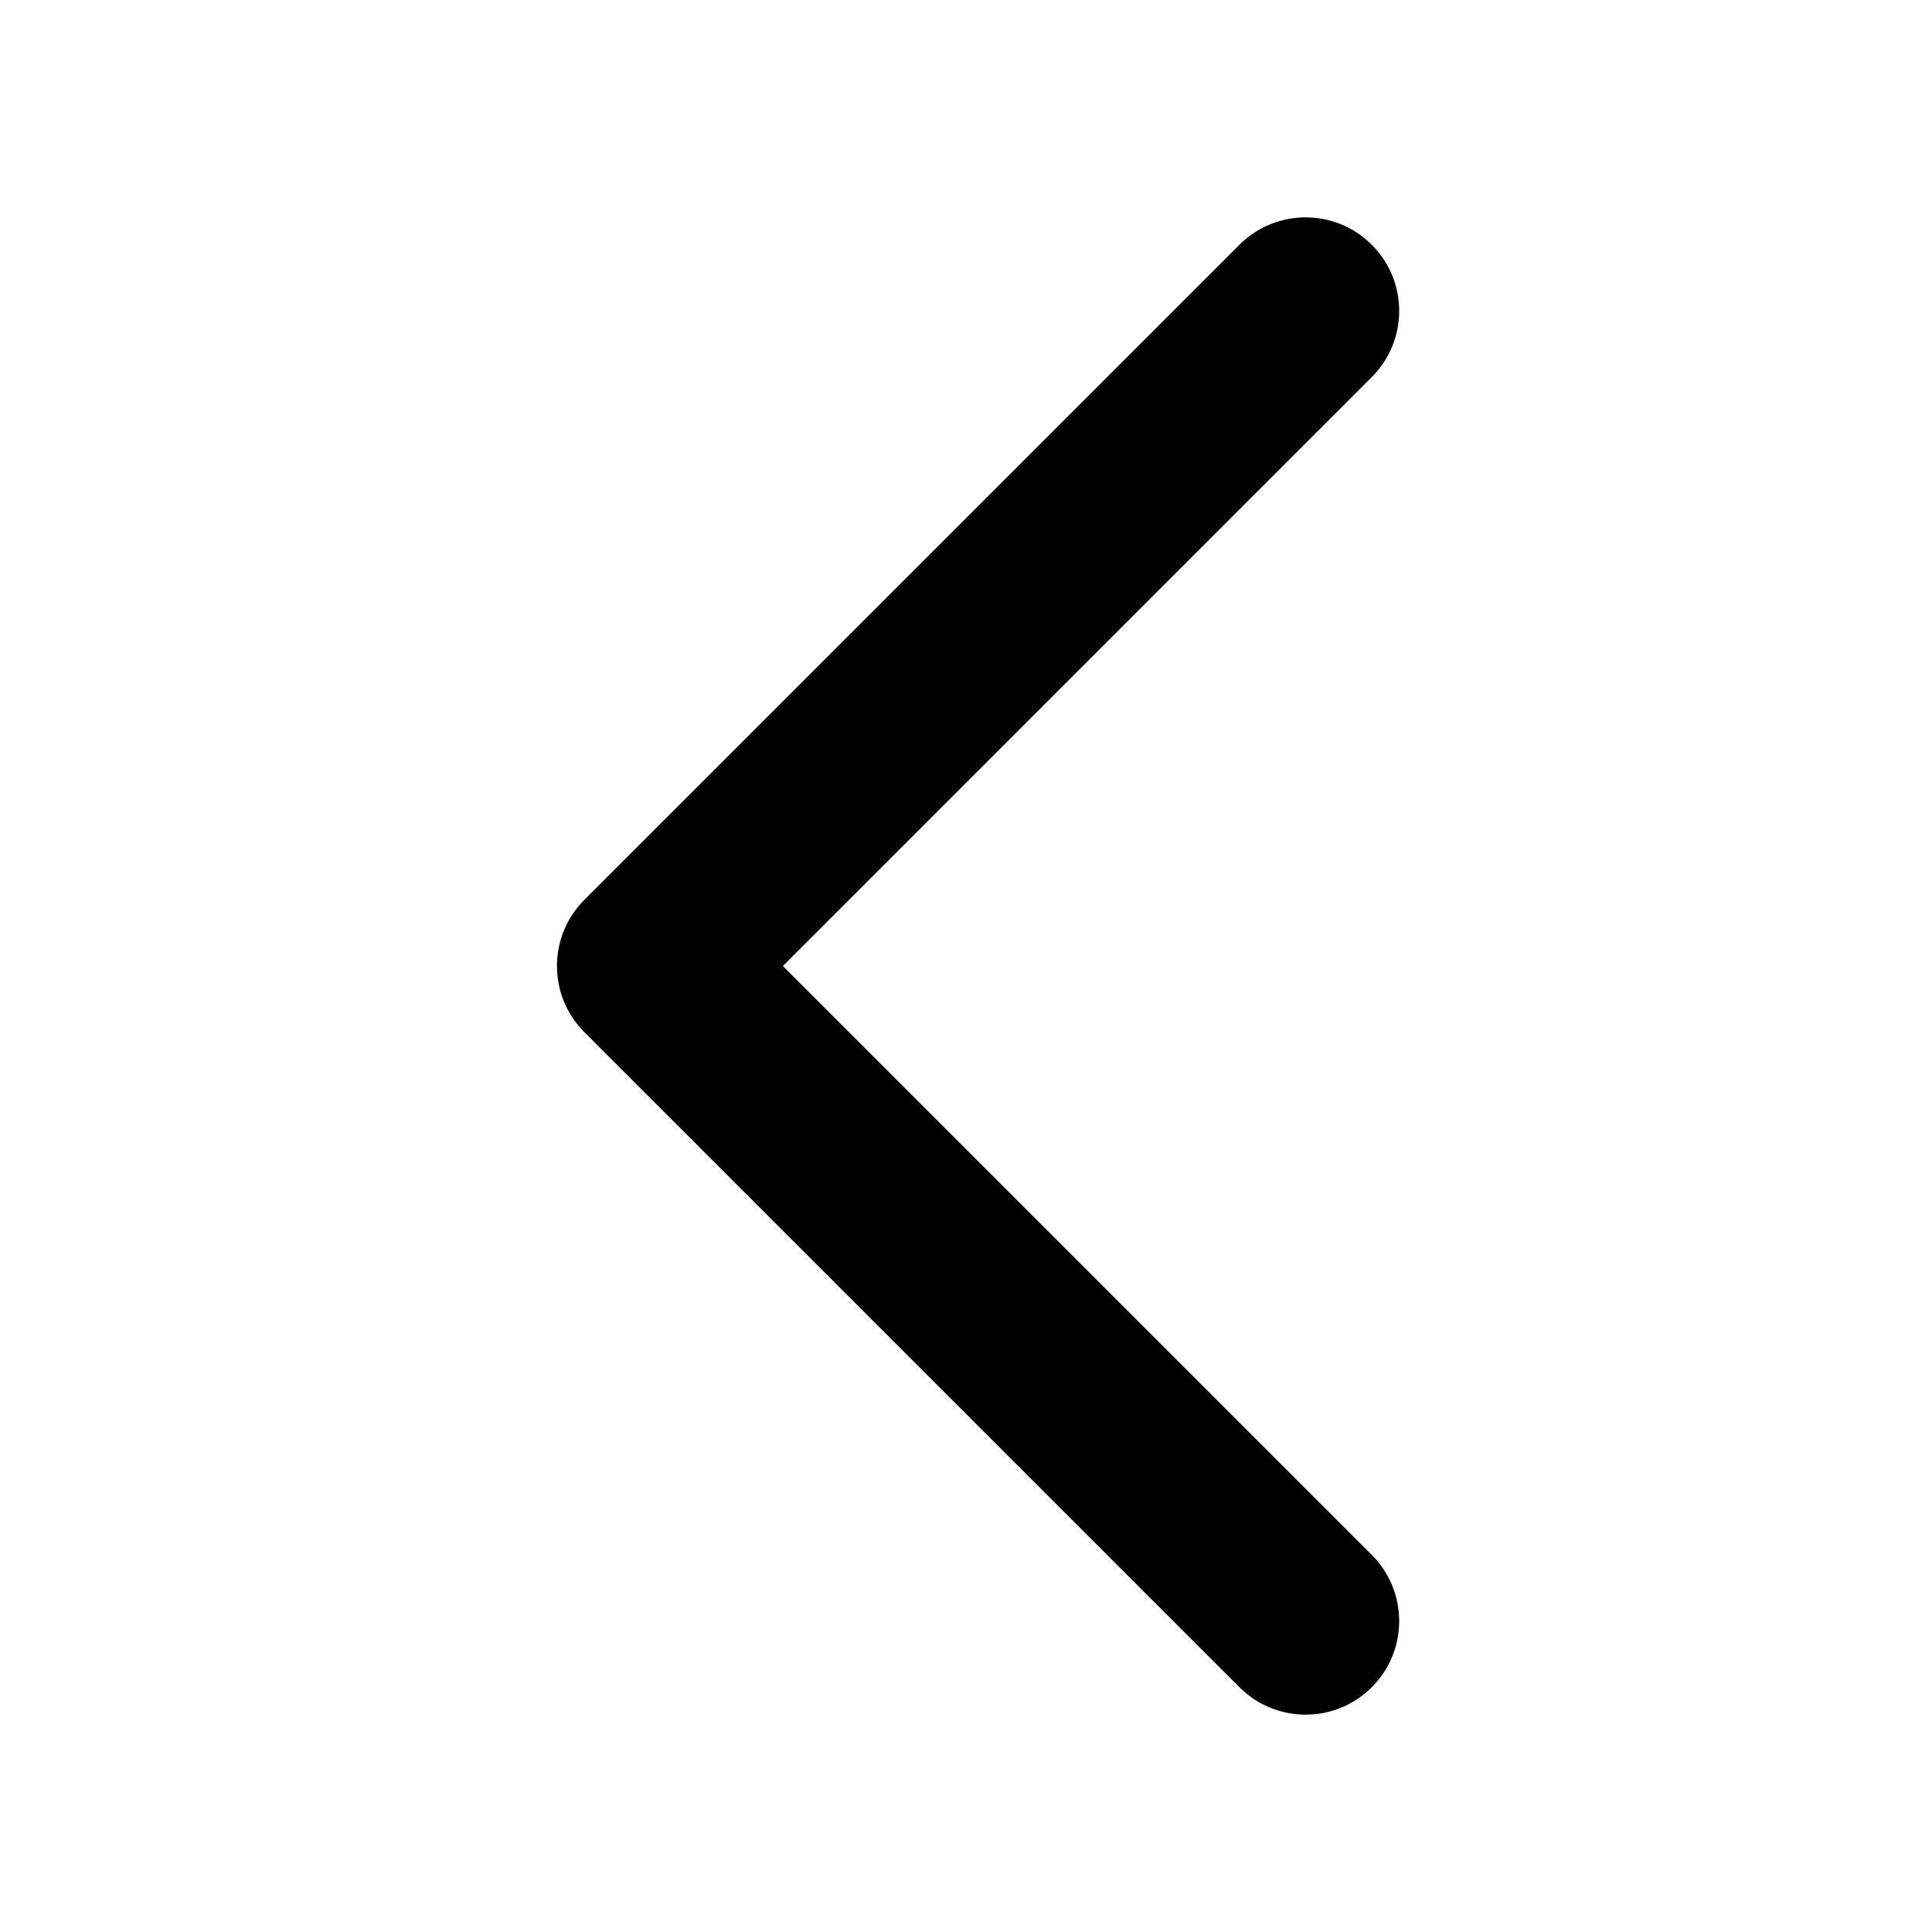
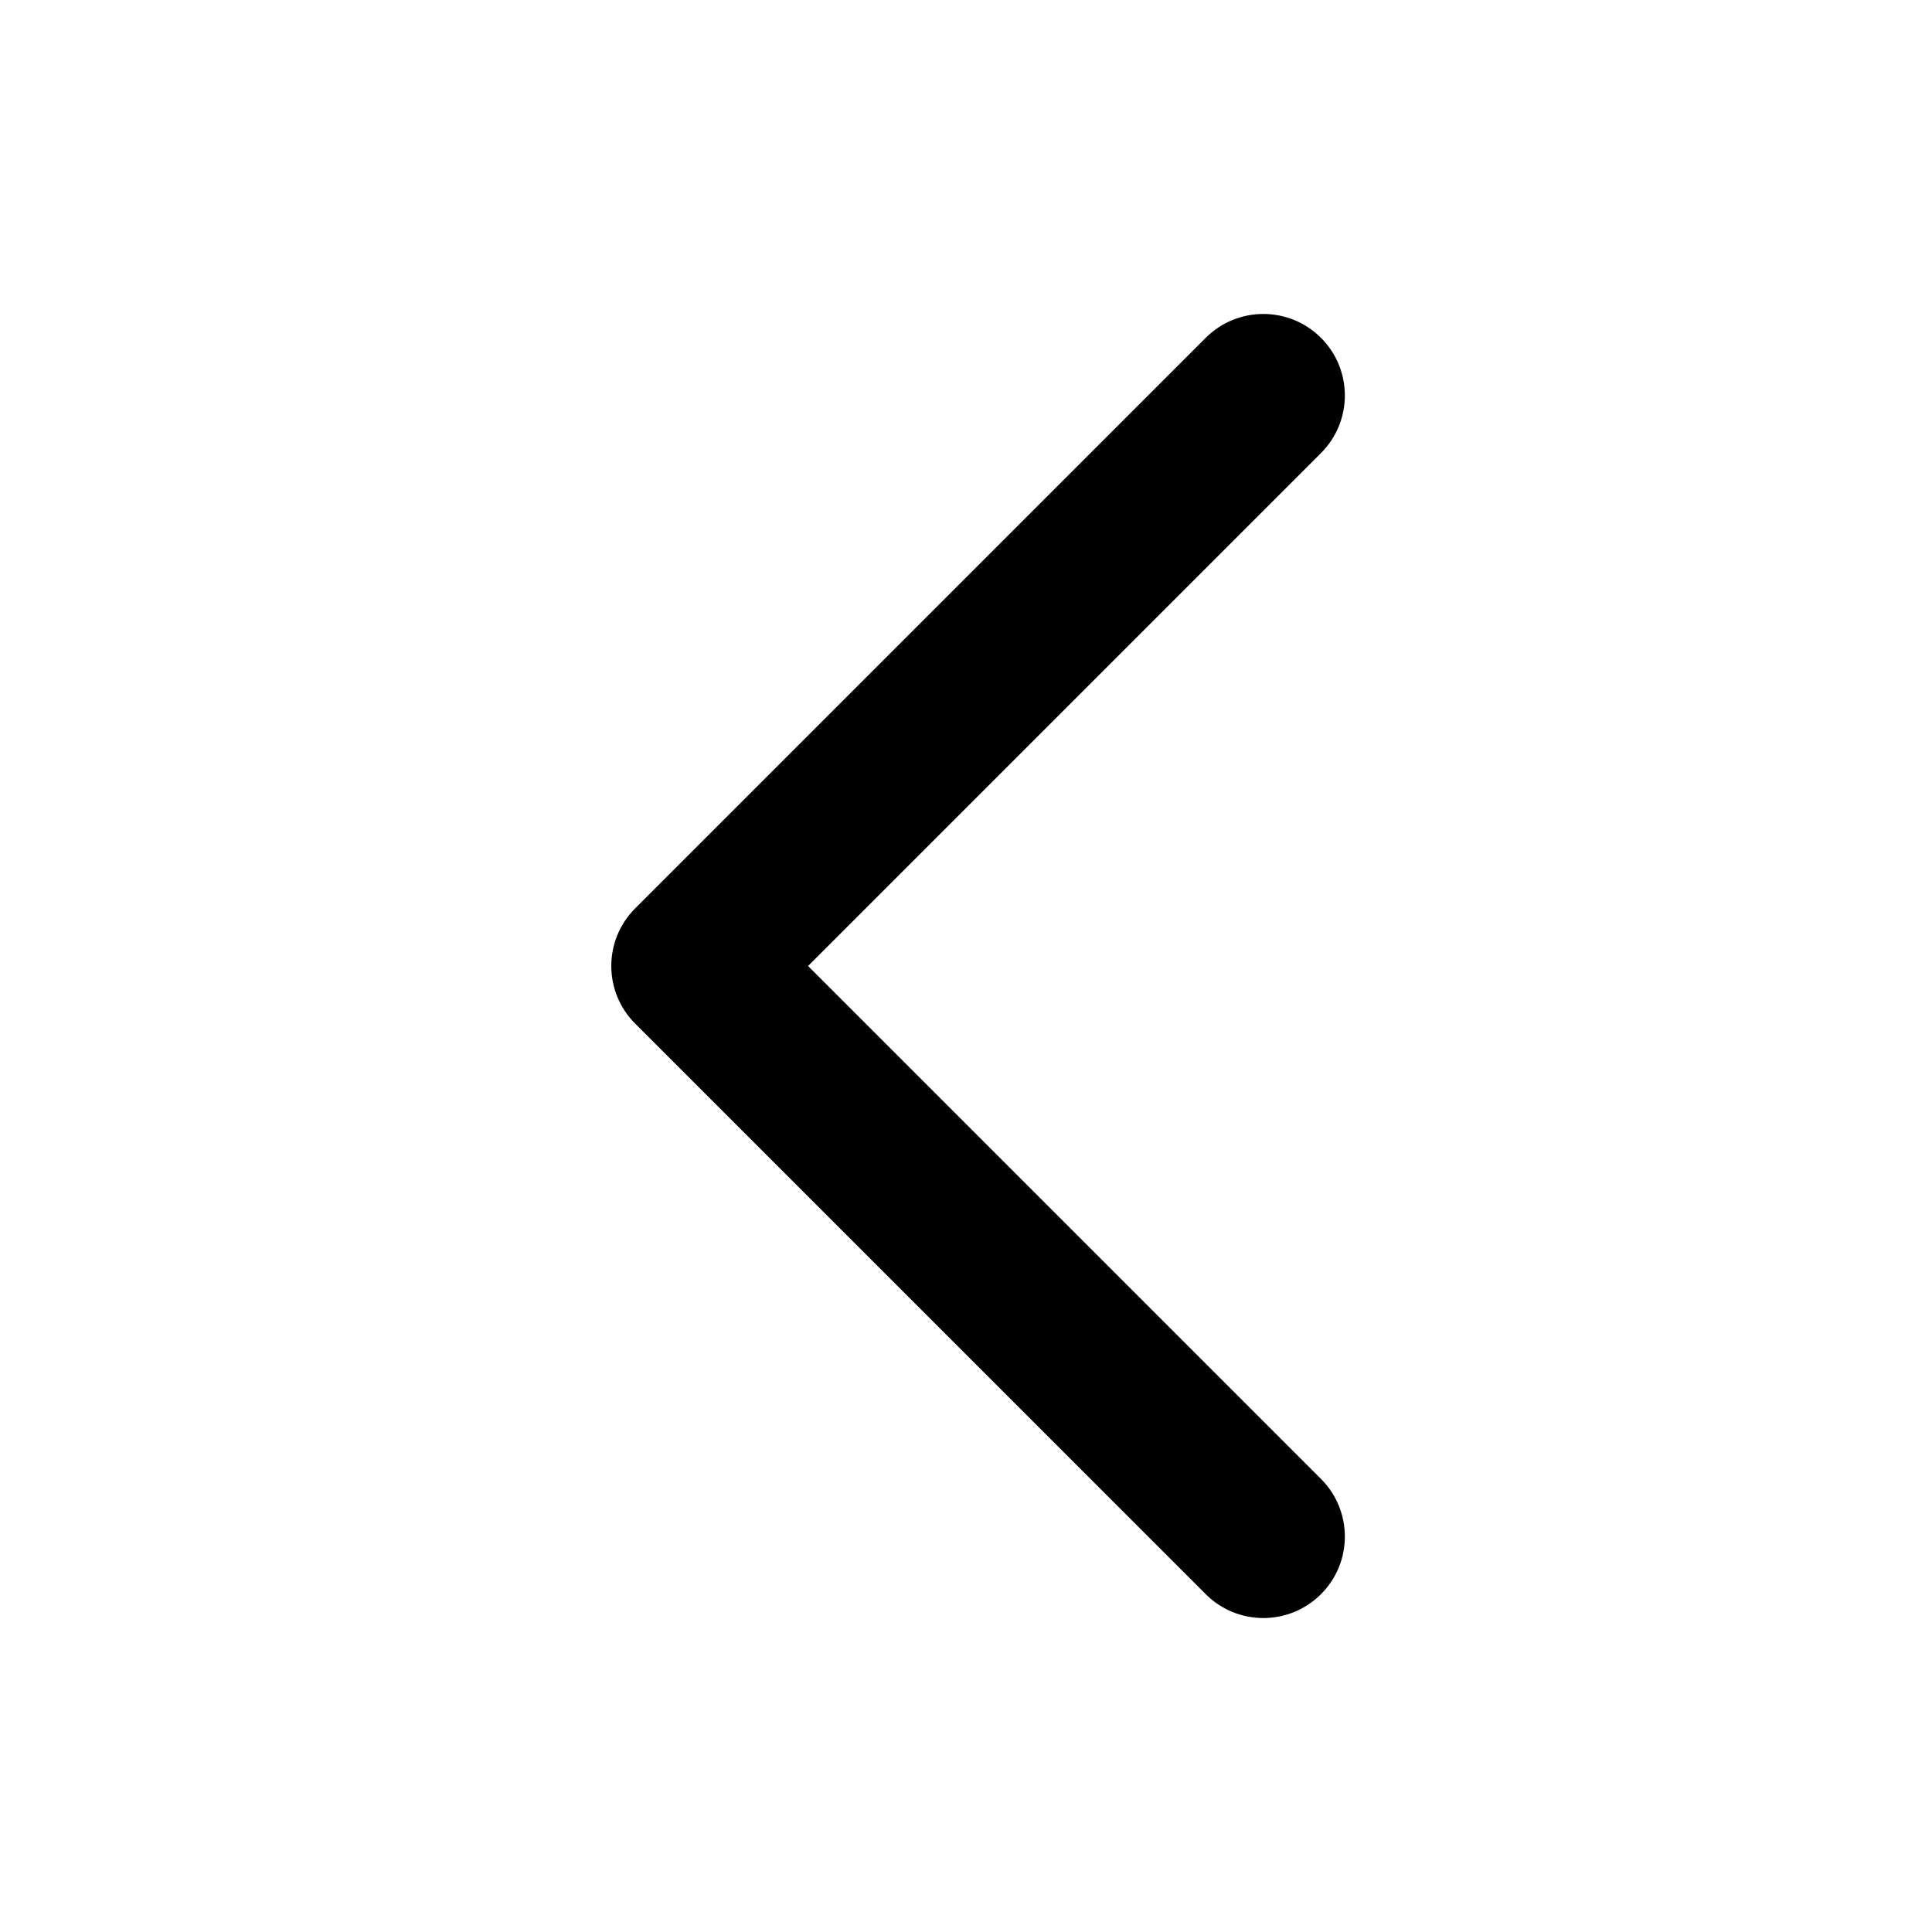
<svg xmlns="http://www.w3.org/2000/svg" width="80" height="80" viewBox="0 0 80 80" fill="none">
-   <path d="M56.802 64.385C58.316 65.899 58.316 68.352 56.802 69.865C55.289 71.378 52.836 71.378 51.323 69.865L24.197 42.74C22.684 41.227 22.684 38.773 24.197 37.26L51.323 10.135C52.836 8.622 55.289 8.622 56.802 10.135C58.316 11.648 58.316 14.101 56.802 15.614L32.417 40L56.802 64.385Z" fill="black" />
+   <path d="M54.699 61.239C56.017 62.557 56.017 64.693 54.699 66.011C53.381 67.329 51.244 67.329 49.926 66.011L26.301 42.386C24.983 41.068 24.983 38.932 26.301 37.614L49.926 13.989C51.244 12.671 53.381 12.671 54.699 13.989C56.017 15.307 56.017 17.443 54.699 18.761L33.46 40L54.699 61.239Z" fill="black" />
</svg>
